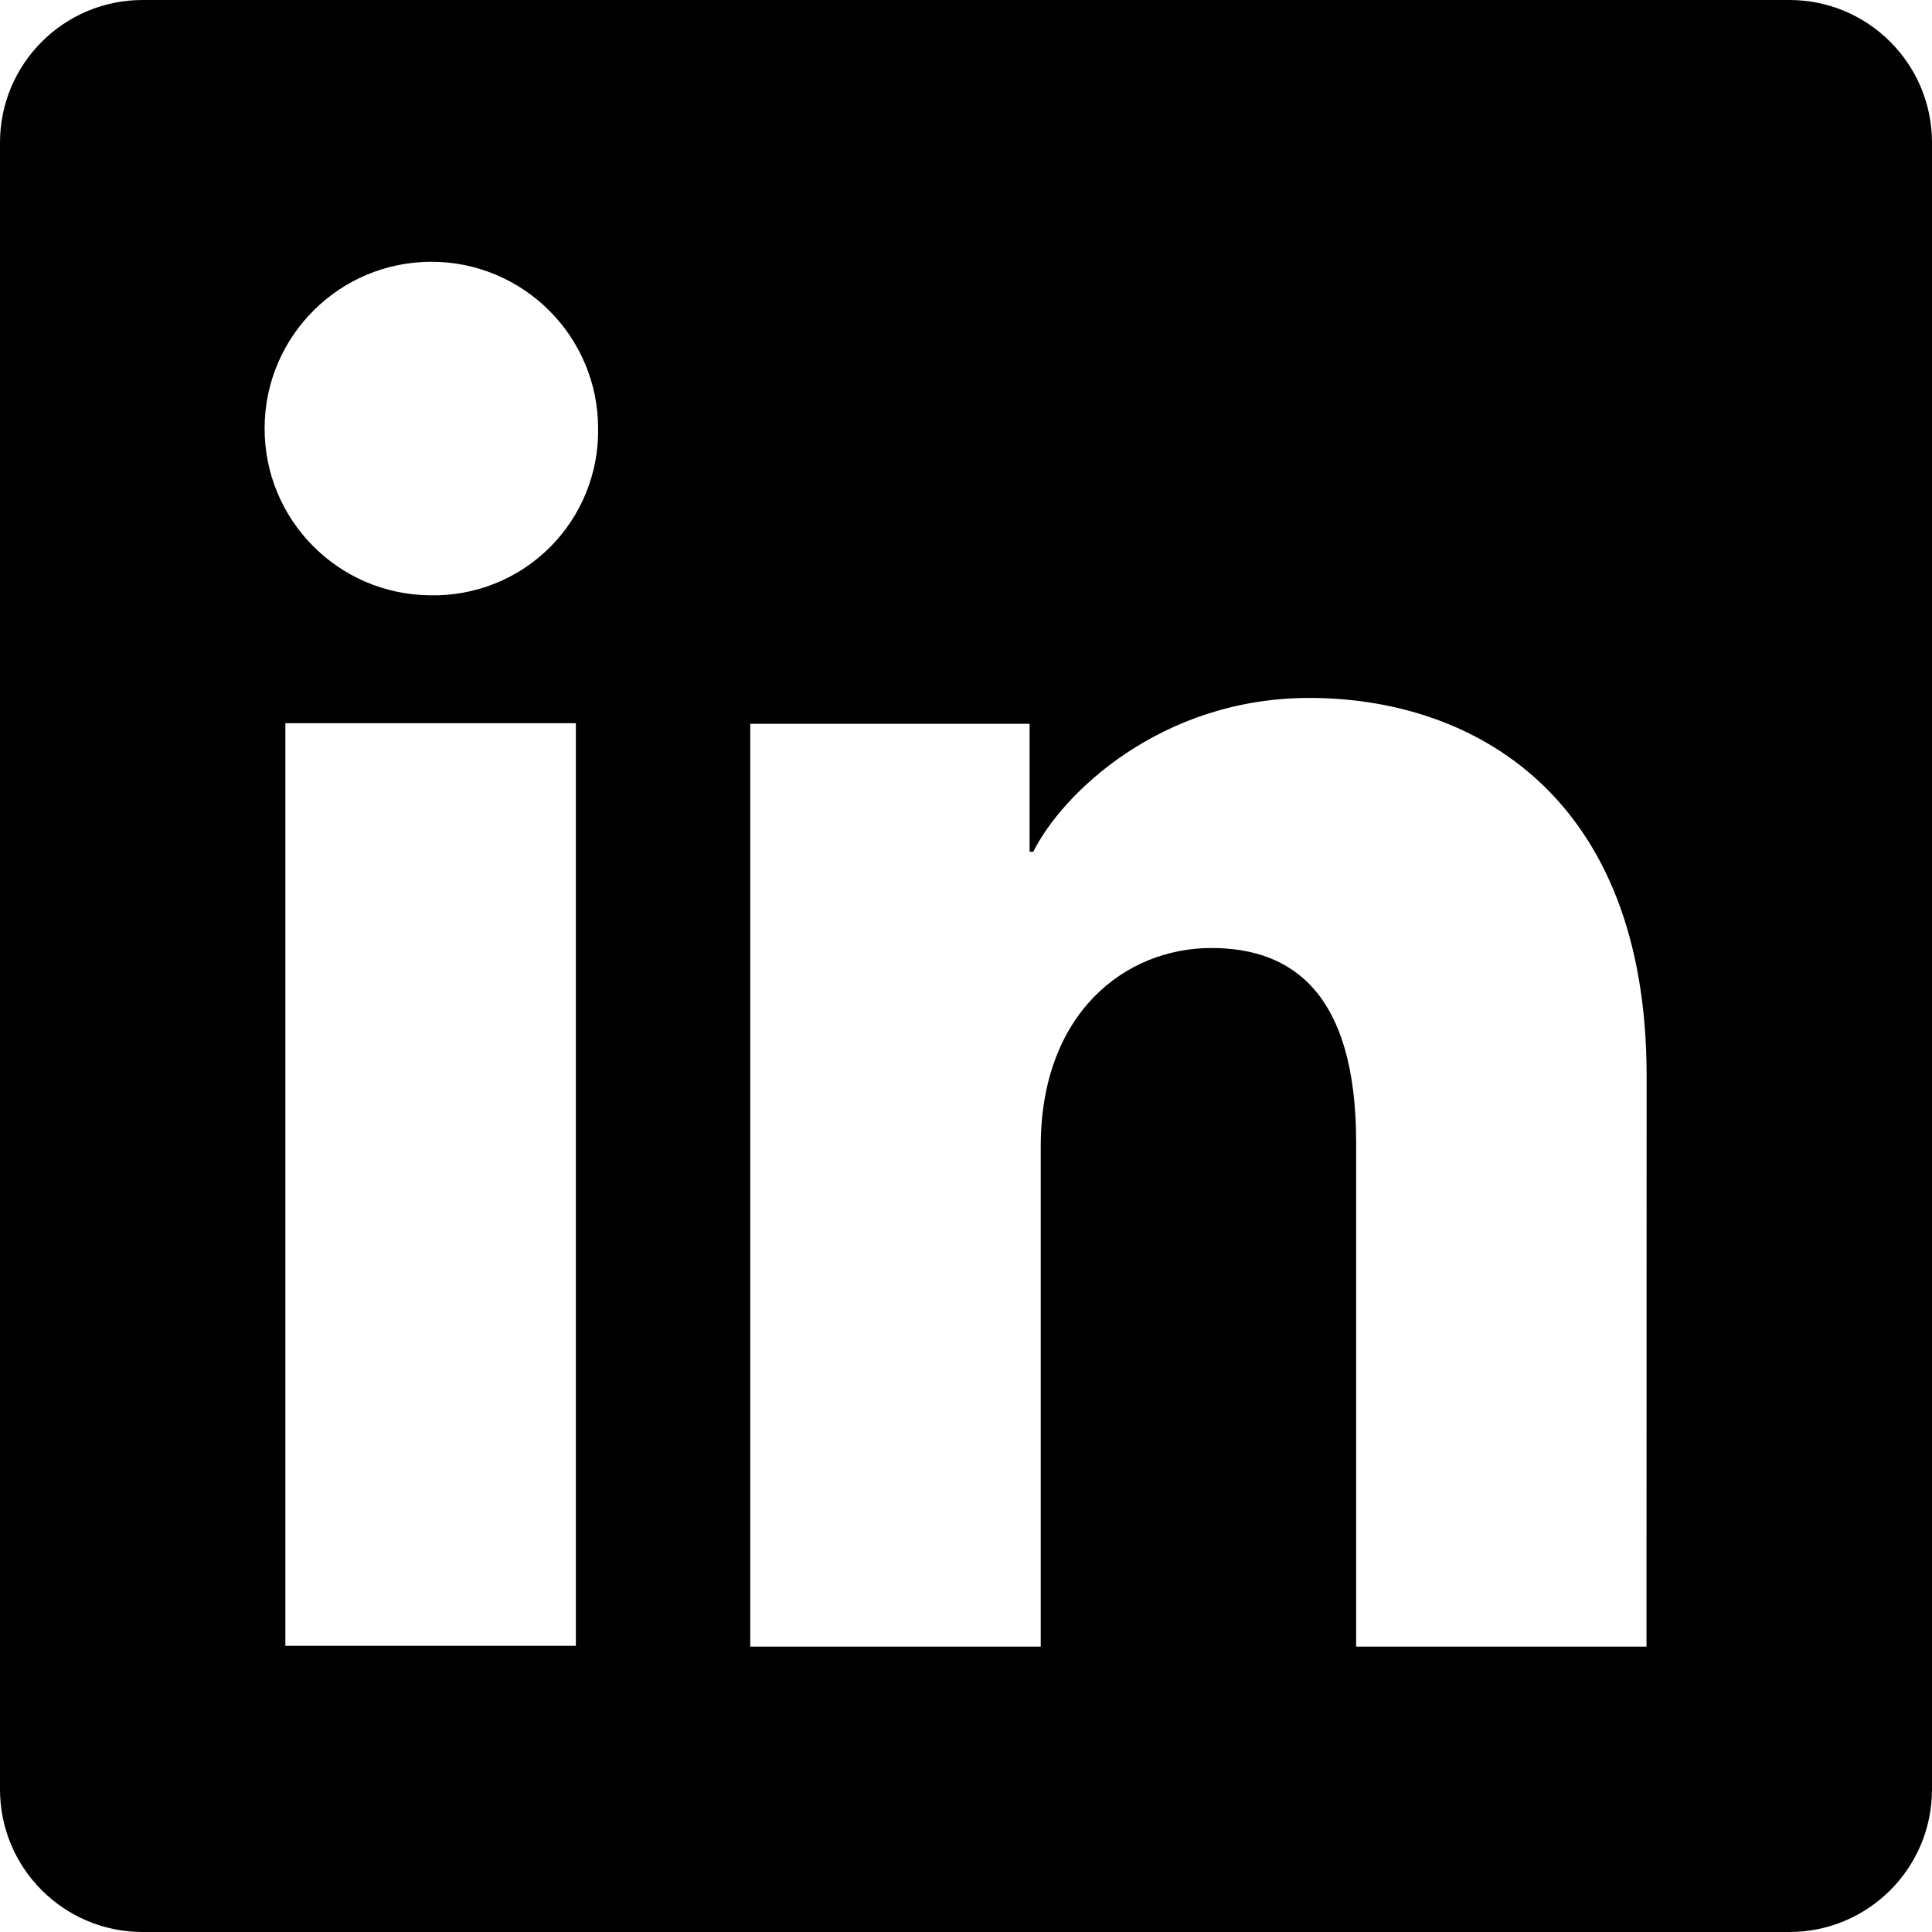
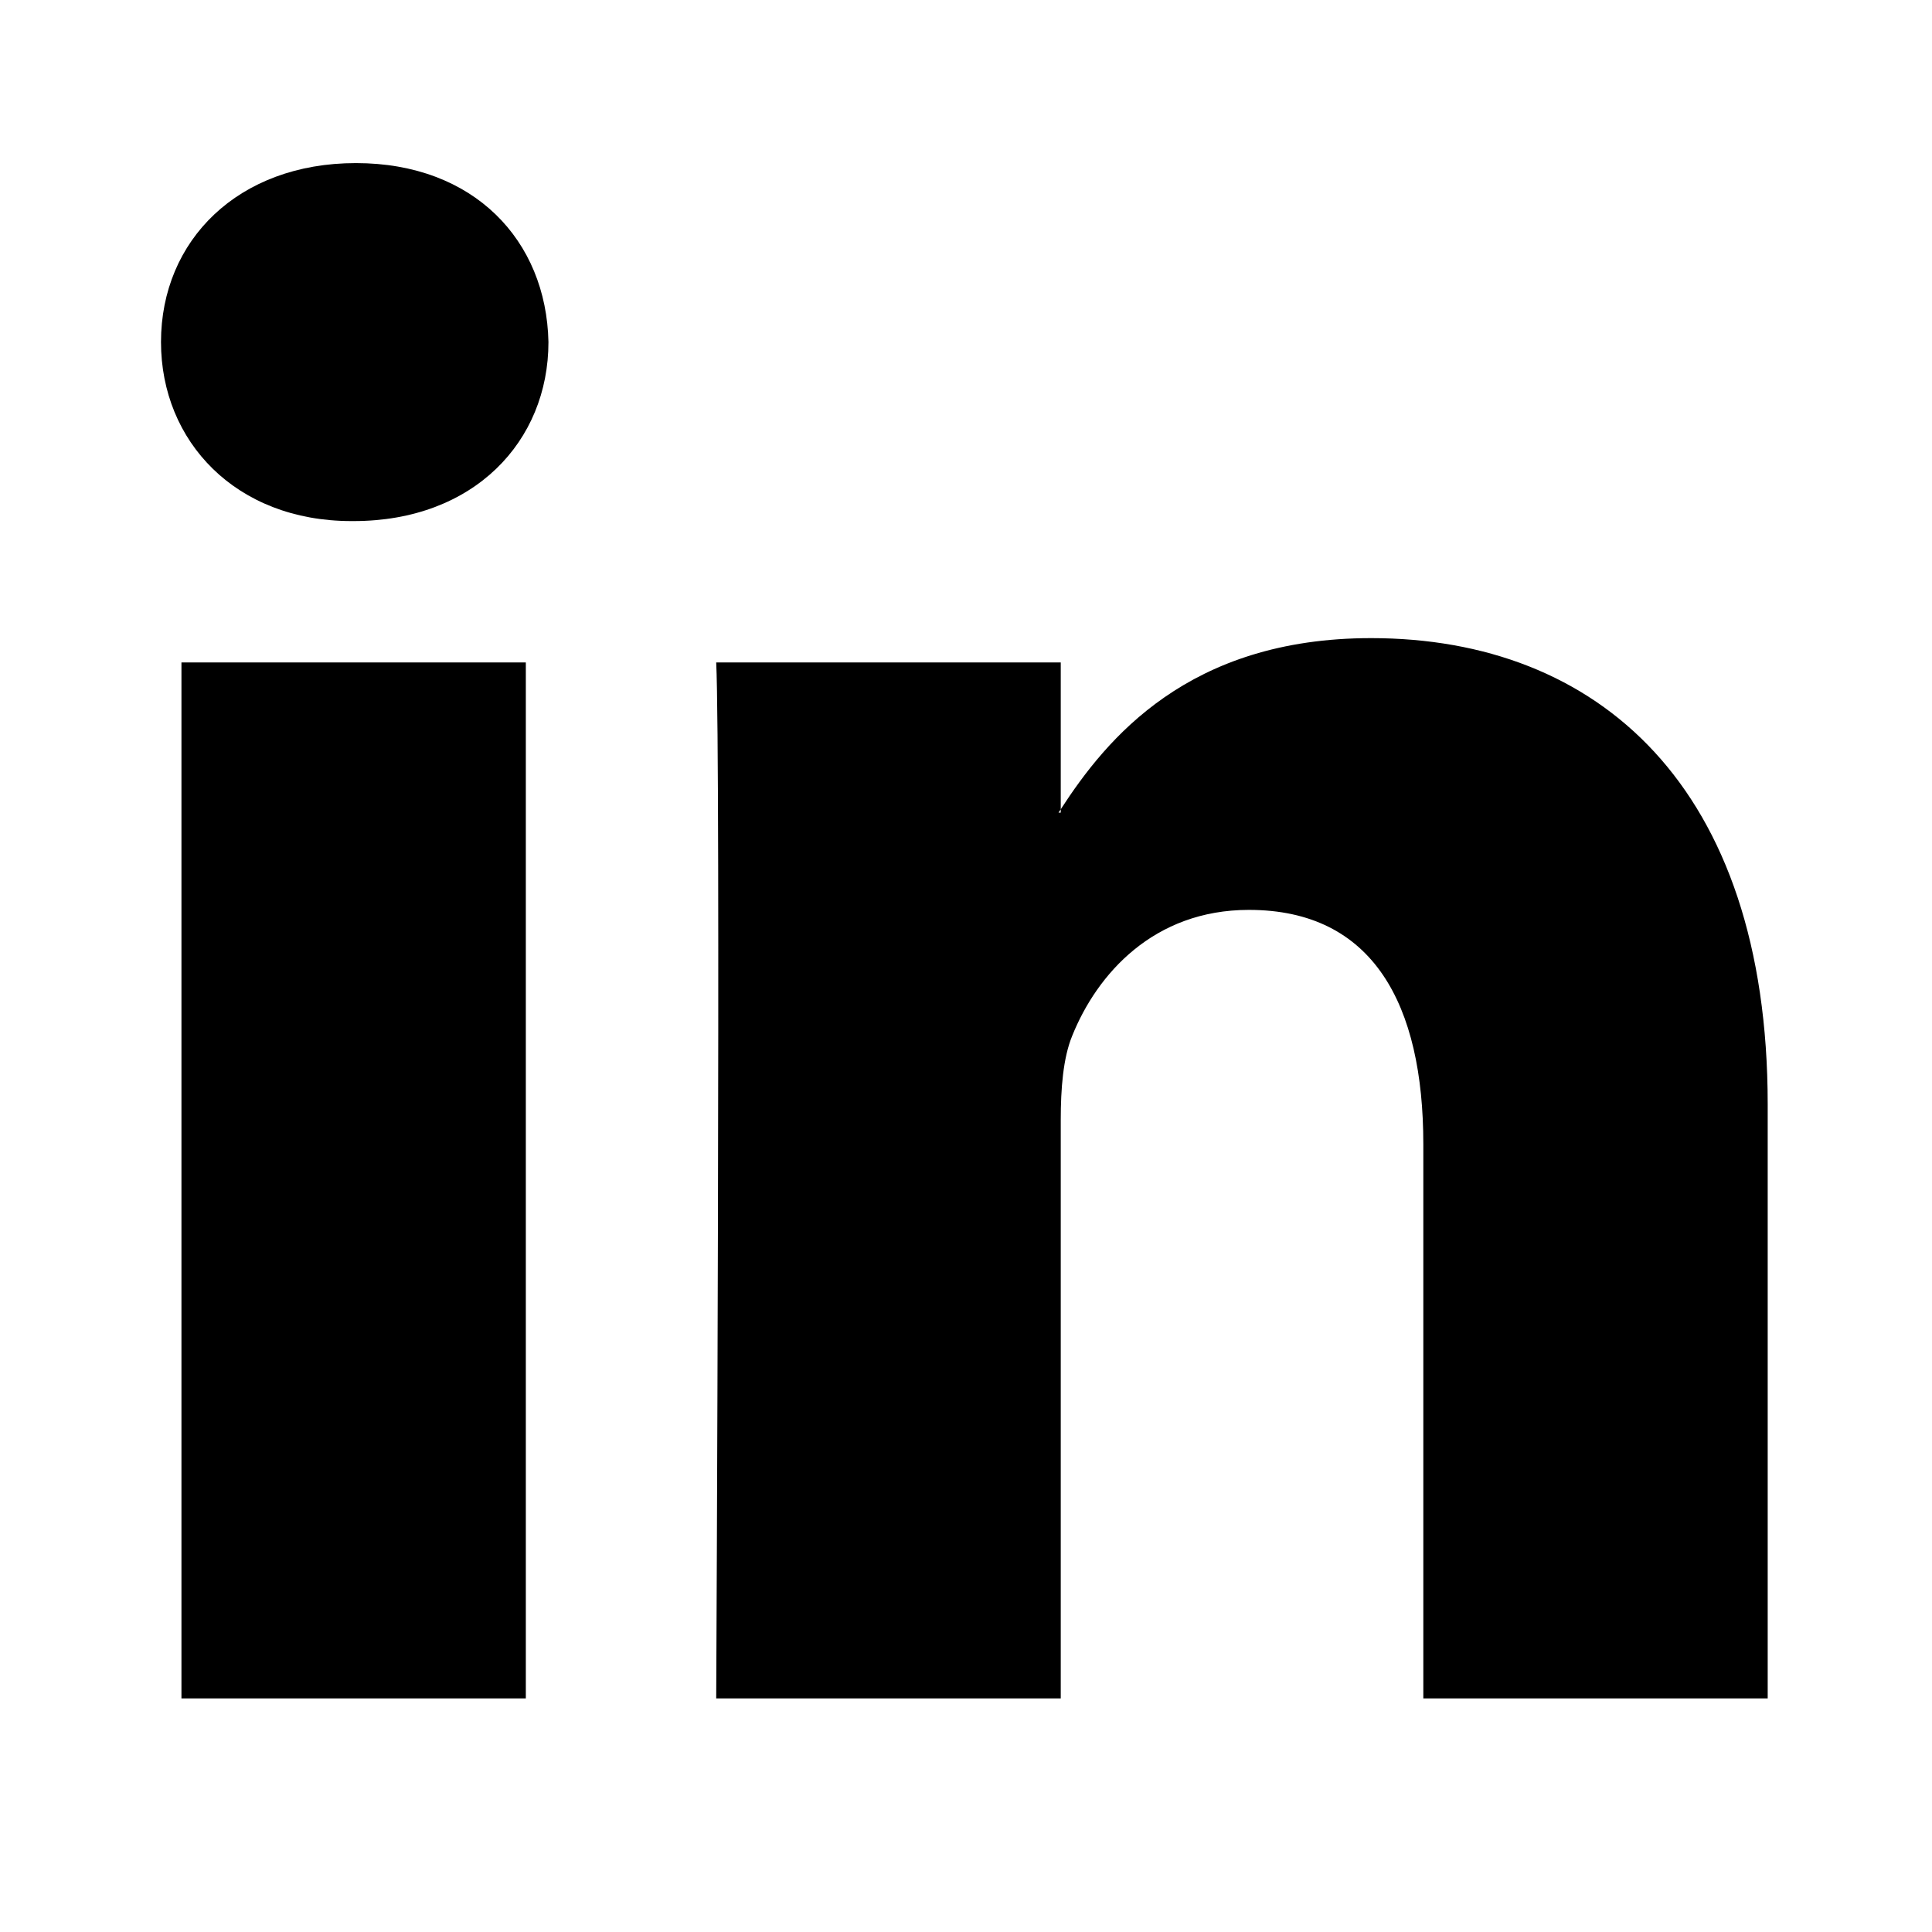
- <svg xmlns="http://www.w3.org/2000/svg" width="100%" height="100%" viewBox="0 0 48 48" fill="none">
-   <path fill="currentcolor" d="M44.457 0H3.543A3.543 3.543 0 000 3.543v40.914A3.543 3.543 0 003.543 48h40.914A3.543 3.543 0 0048 44.457V3.543A3.543 3.543 0 0044.457 0zm-30.15 40.89H7.09V17.967h7.217V40.89zm-3.614-26.1a4.143 4.143 0 114.167-4.14 4.083 4.083 0 01-4.167 4.14zm30.214 26.12h-7.214V28.387c0-3.694-1.57-4.834-3.596-4.834-2.14 0-4.24 1.614-4.24 4.927v12.43H18.64V17.983h6.94v3.177h.093c.697-1.41 3.137-3.82 6.86-3.82 4.027 0 8.377 2.39 8.377 9.39l-.003 14.18z" />
+ <svg xmlns="http://www.w3.org/2000/svg" viewBox="-2 -2 24 24" width="24" height="24" preserveAspectRatio="xMinYMin" class="fill-current">
+   <path d="M19.959 11.719v7.379h-4.278v-6.885c0-1.73-.619-2.91-2.167-2.91-1.182 0-1.886.796-2.195 1.565-.113.275-.142.658-.142 1.043v7.187h-4.28s.058-11.66 0-12.869h4.28v1.824l-.028.042h.028v-.042c.568-.875 1.583-2.126 3.856-2.126 2.815 0 4.926 1.84 4.926 5.792zM2.421.026C.958.026 0 .986 0 2.249c0 1.235.93 2.224 2.365 2.224h.028c1.493 0 2.42-.989 2.42-2.224C4.787.986 3.887.026 2.422.026zM.254 19.098h4.278V6.229H.254v12.869z" />
</svg>
